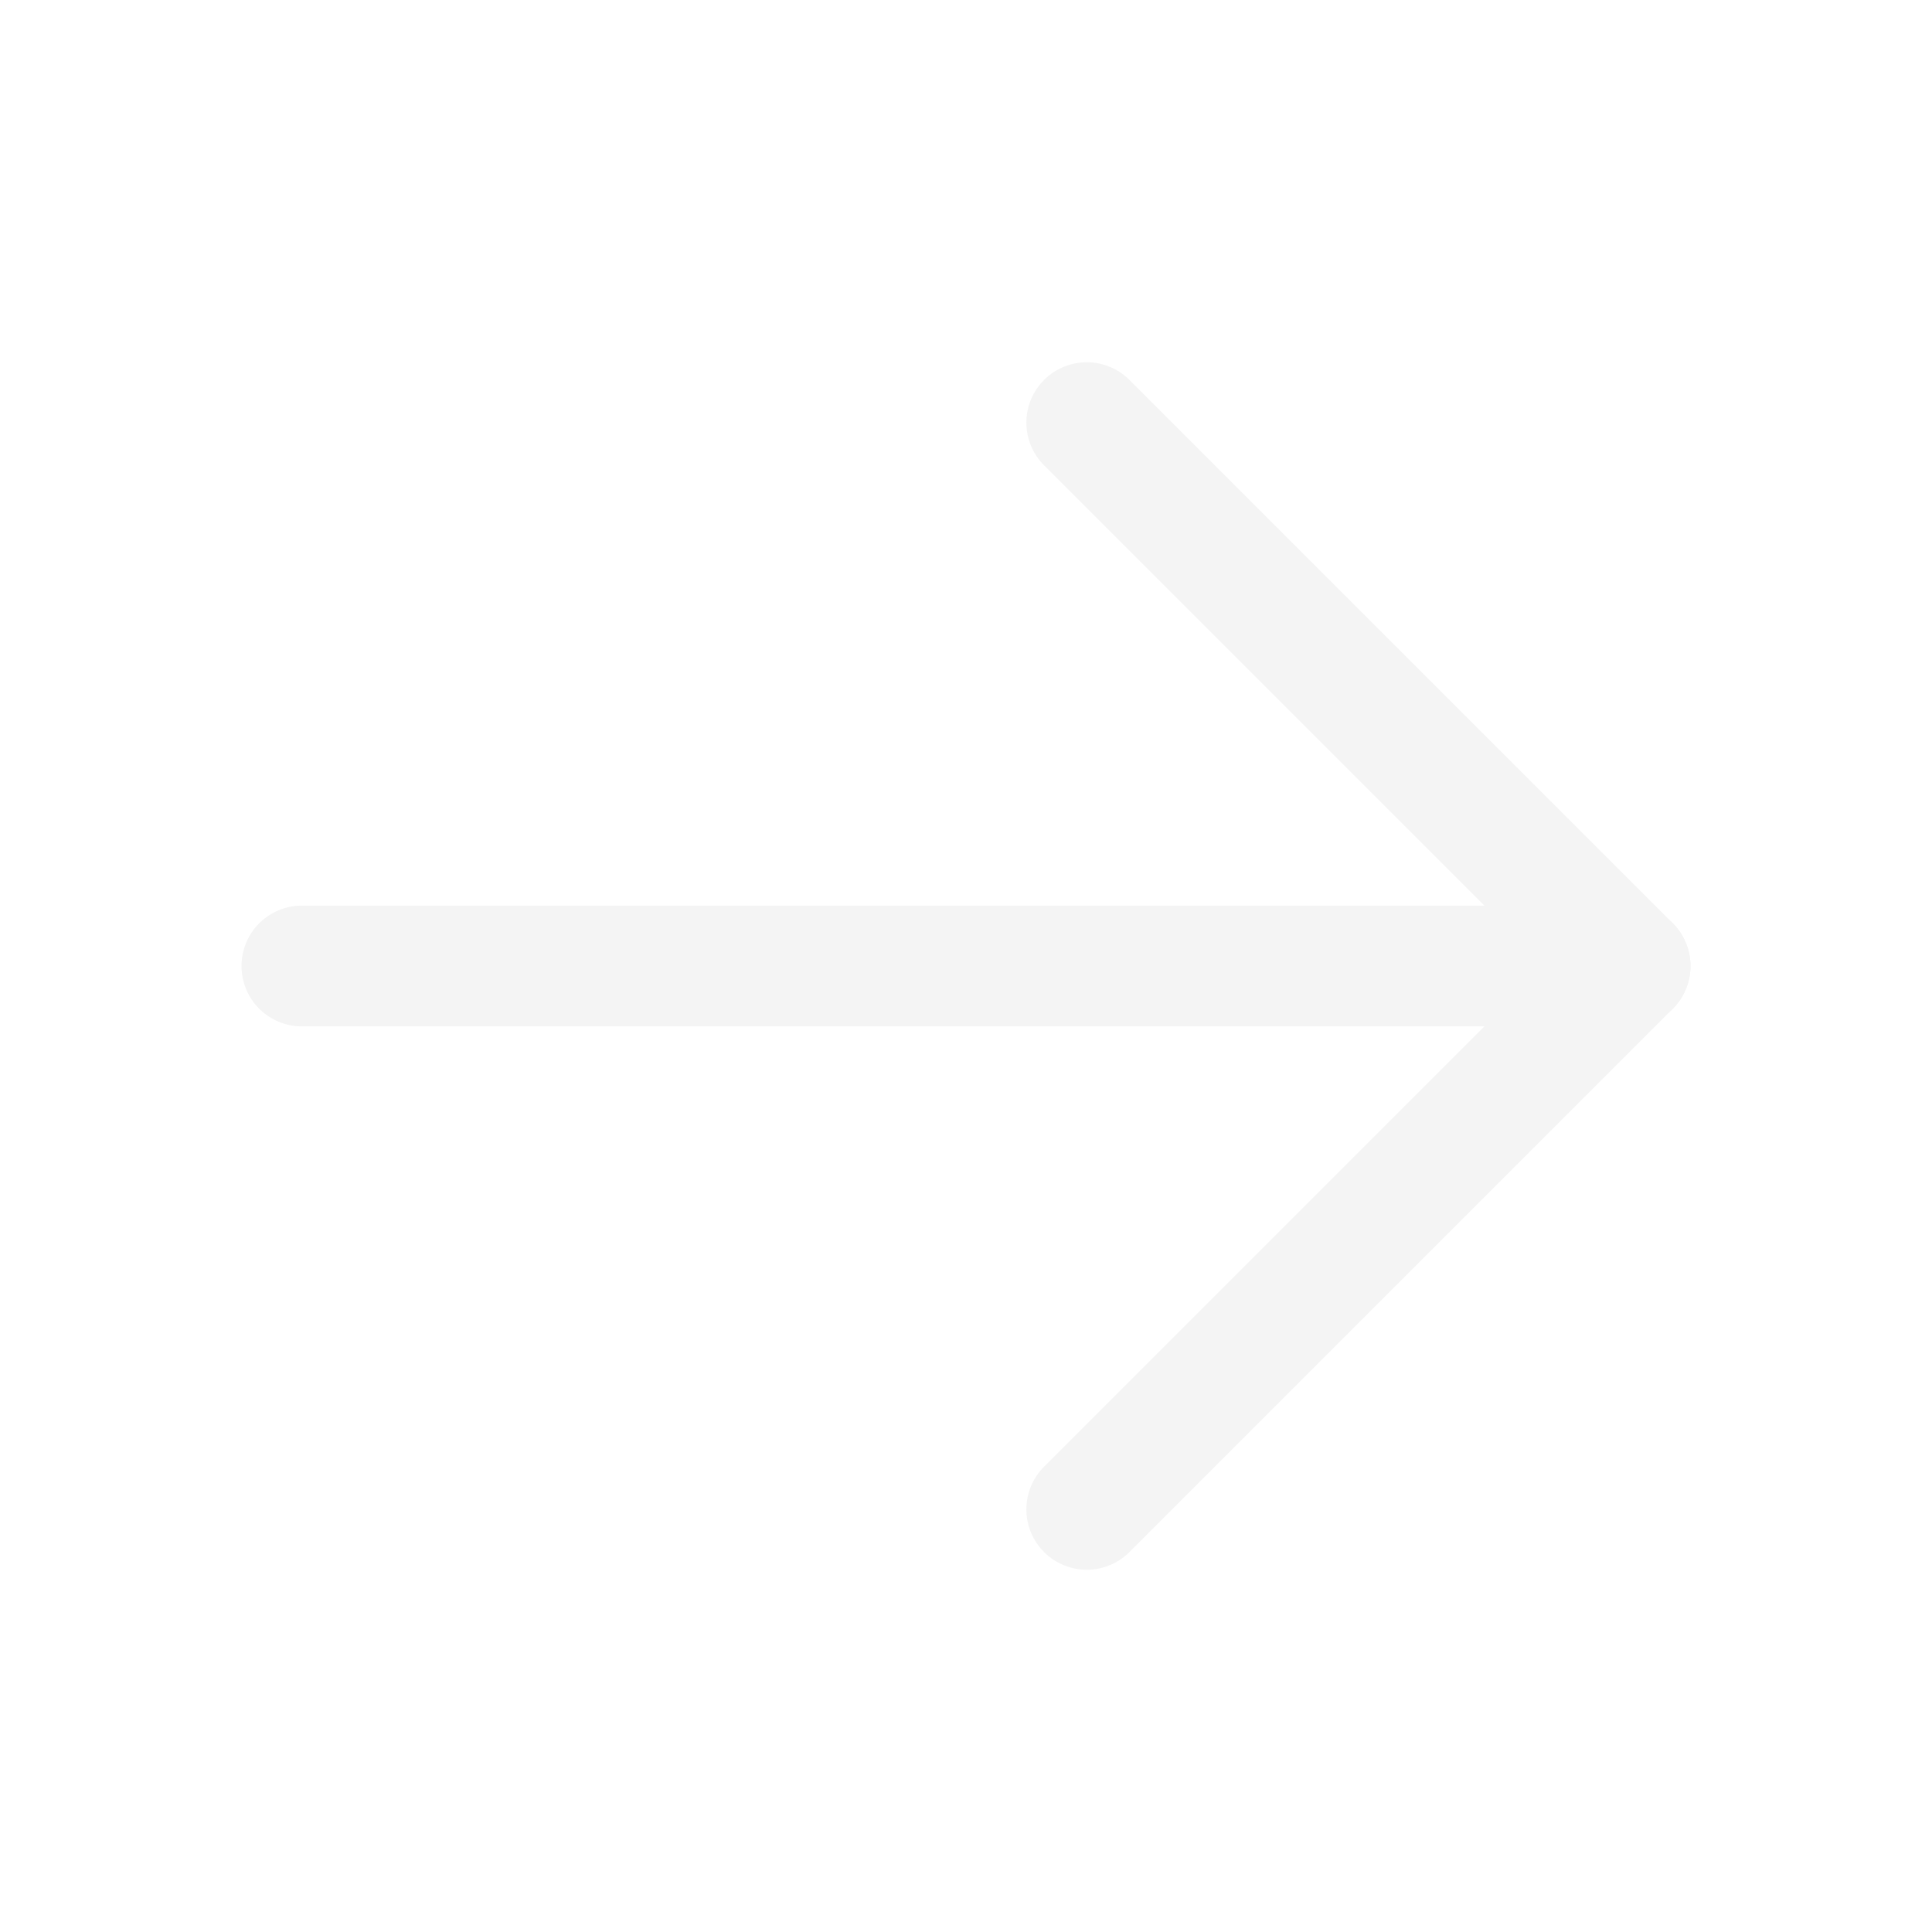
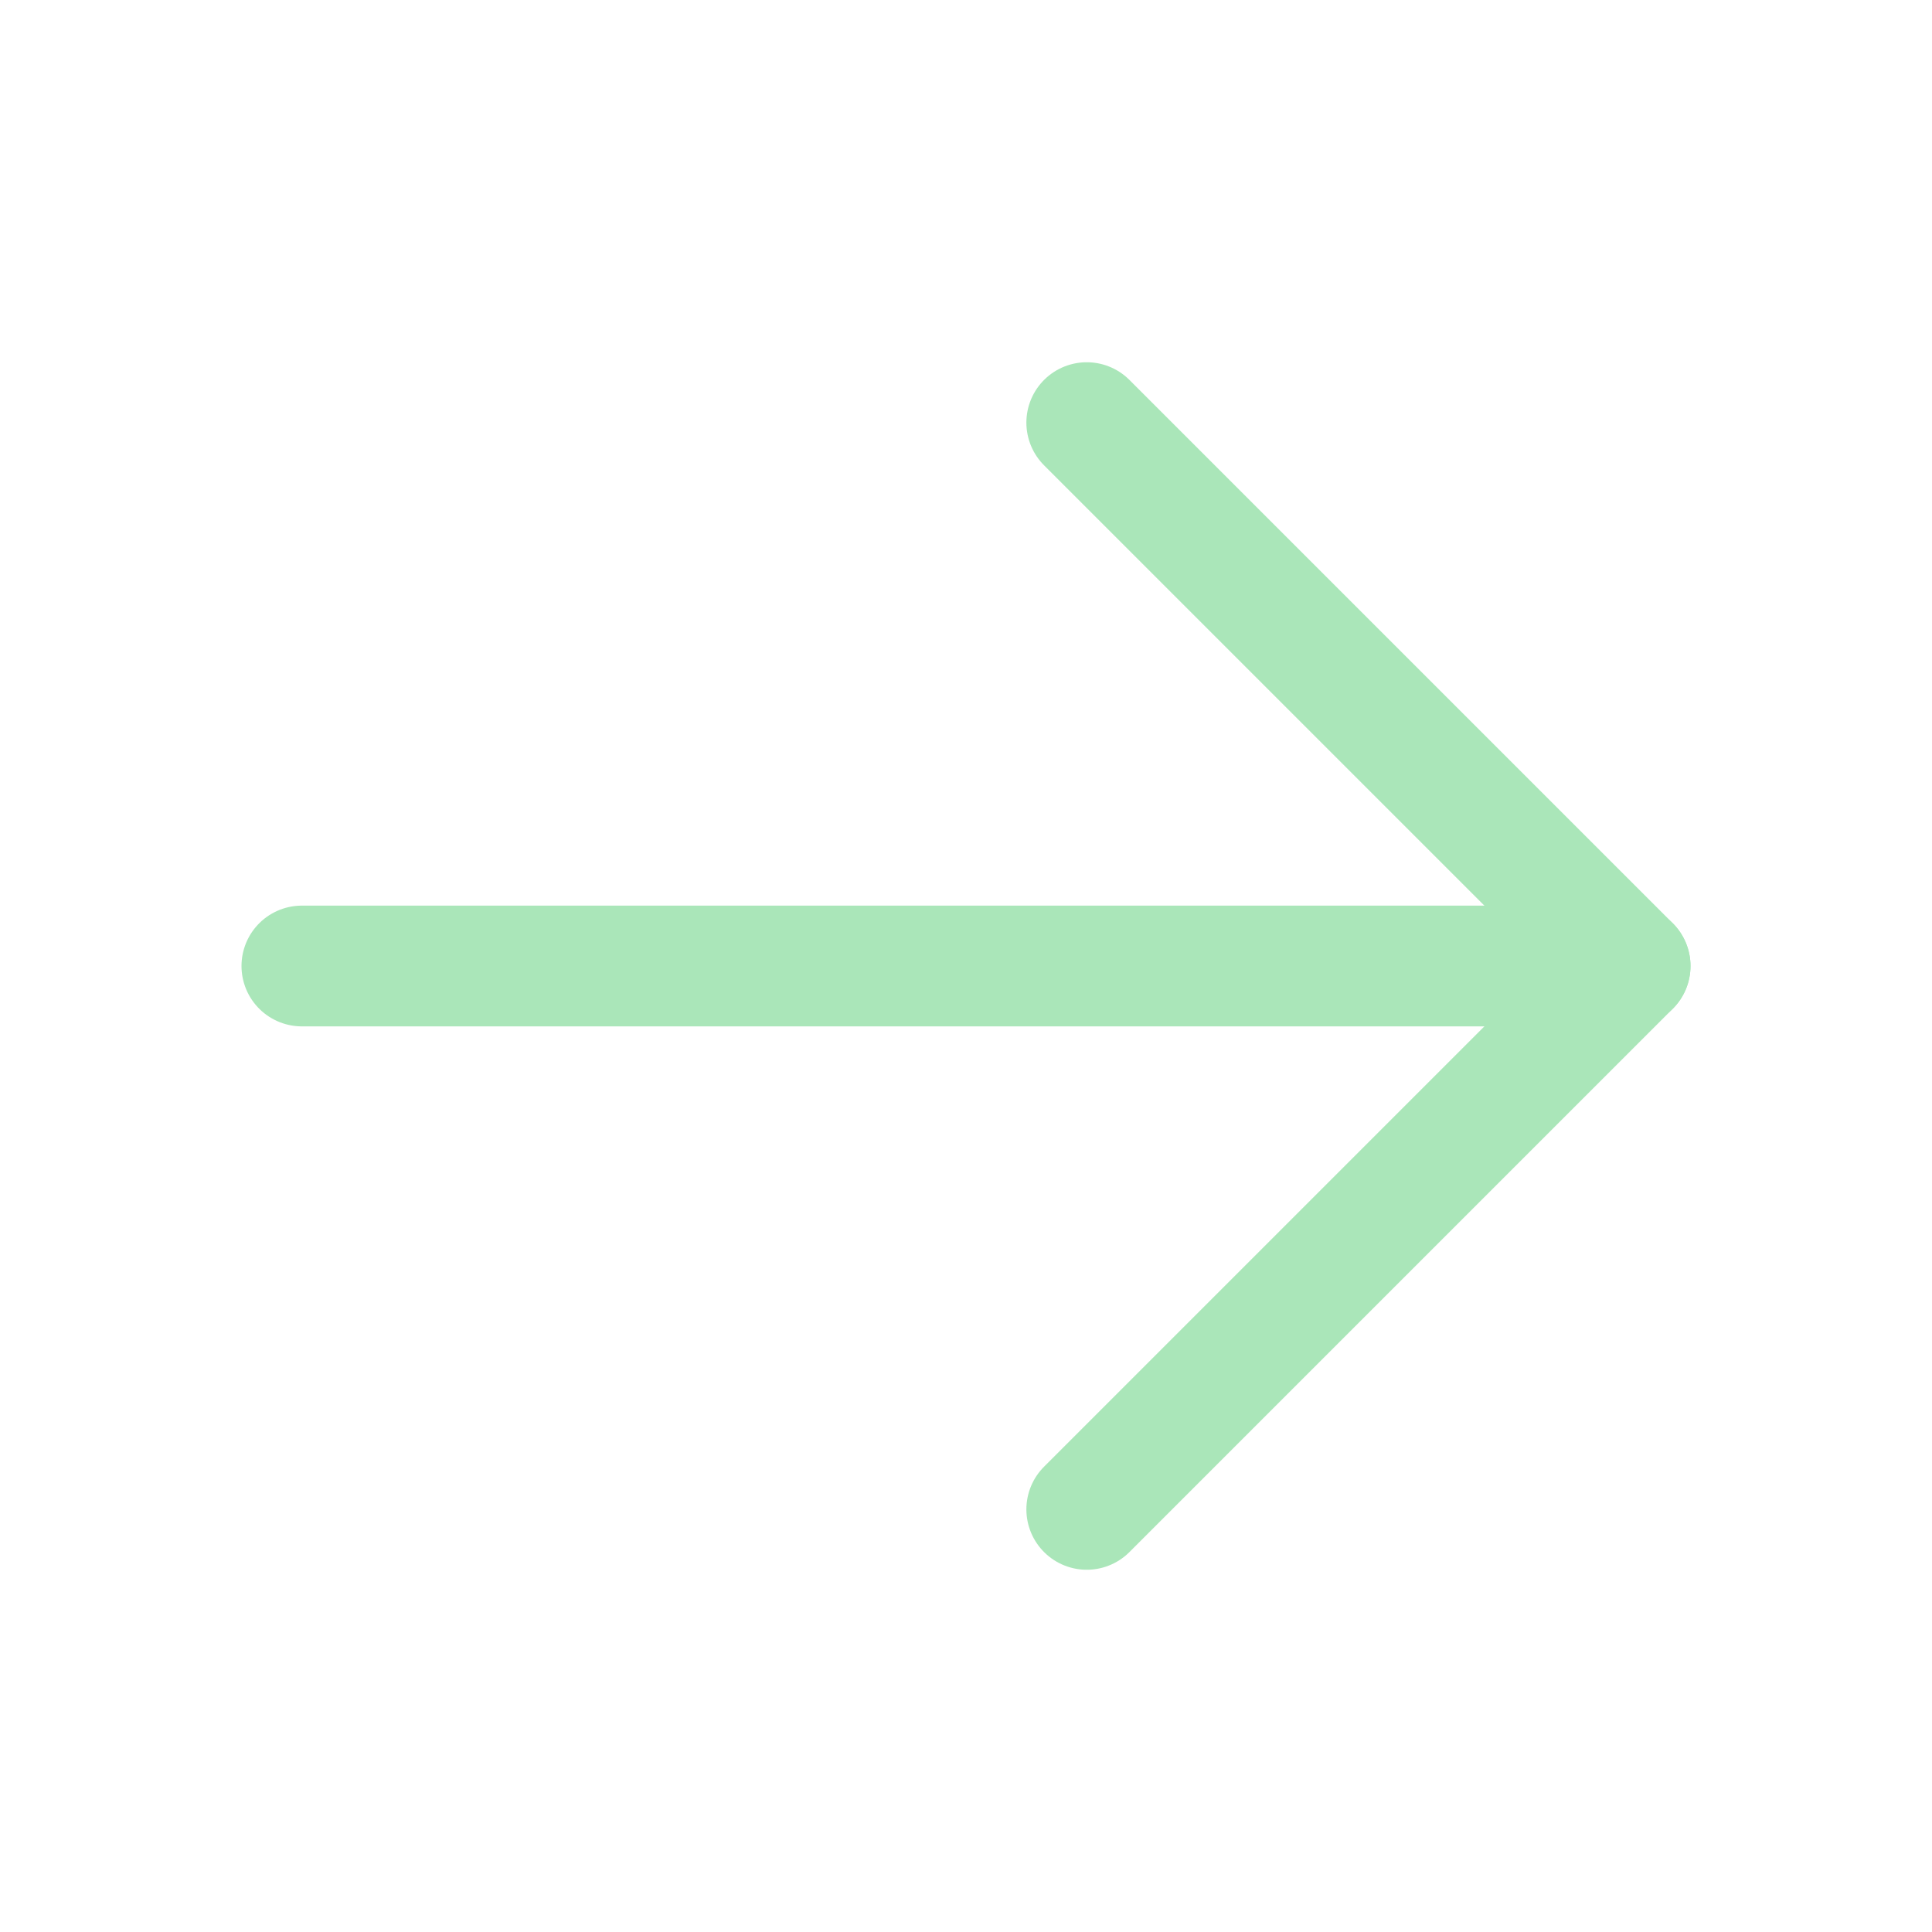
<svg xmlns="http://www.w3.org/2000/svg" width="16" height="16" viewBox="0 0 16 16" fill="none">
-   <path d="M2.5 8H13.5" stroke="#F4F4F4" stroke-linecap="round" stroke-linejoin="round" />
-   <path d="M9 3.5L13.5 8L9 12.5" stroke="#F4F4F4" stroke-linecap="round" stroke-linejoin="round" />
+   <path d="M2.5 8H13.5" stroke="#AAE6B9" stroke-linecap="round" stroke-linejoin="round" />
+   <path d="M9 3.5L13.5 8L9 12.5" stroke="#AAE6B9" stroke-linecap="round" stroke-linejoin="round" />
</svg>
